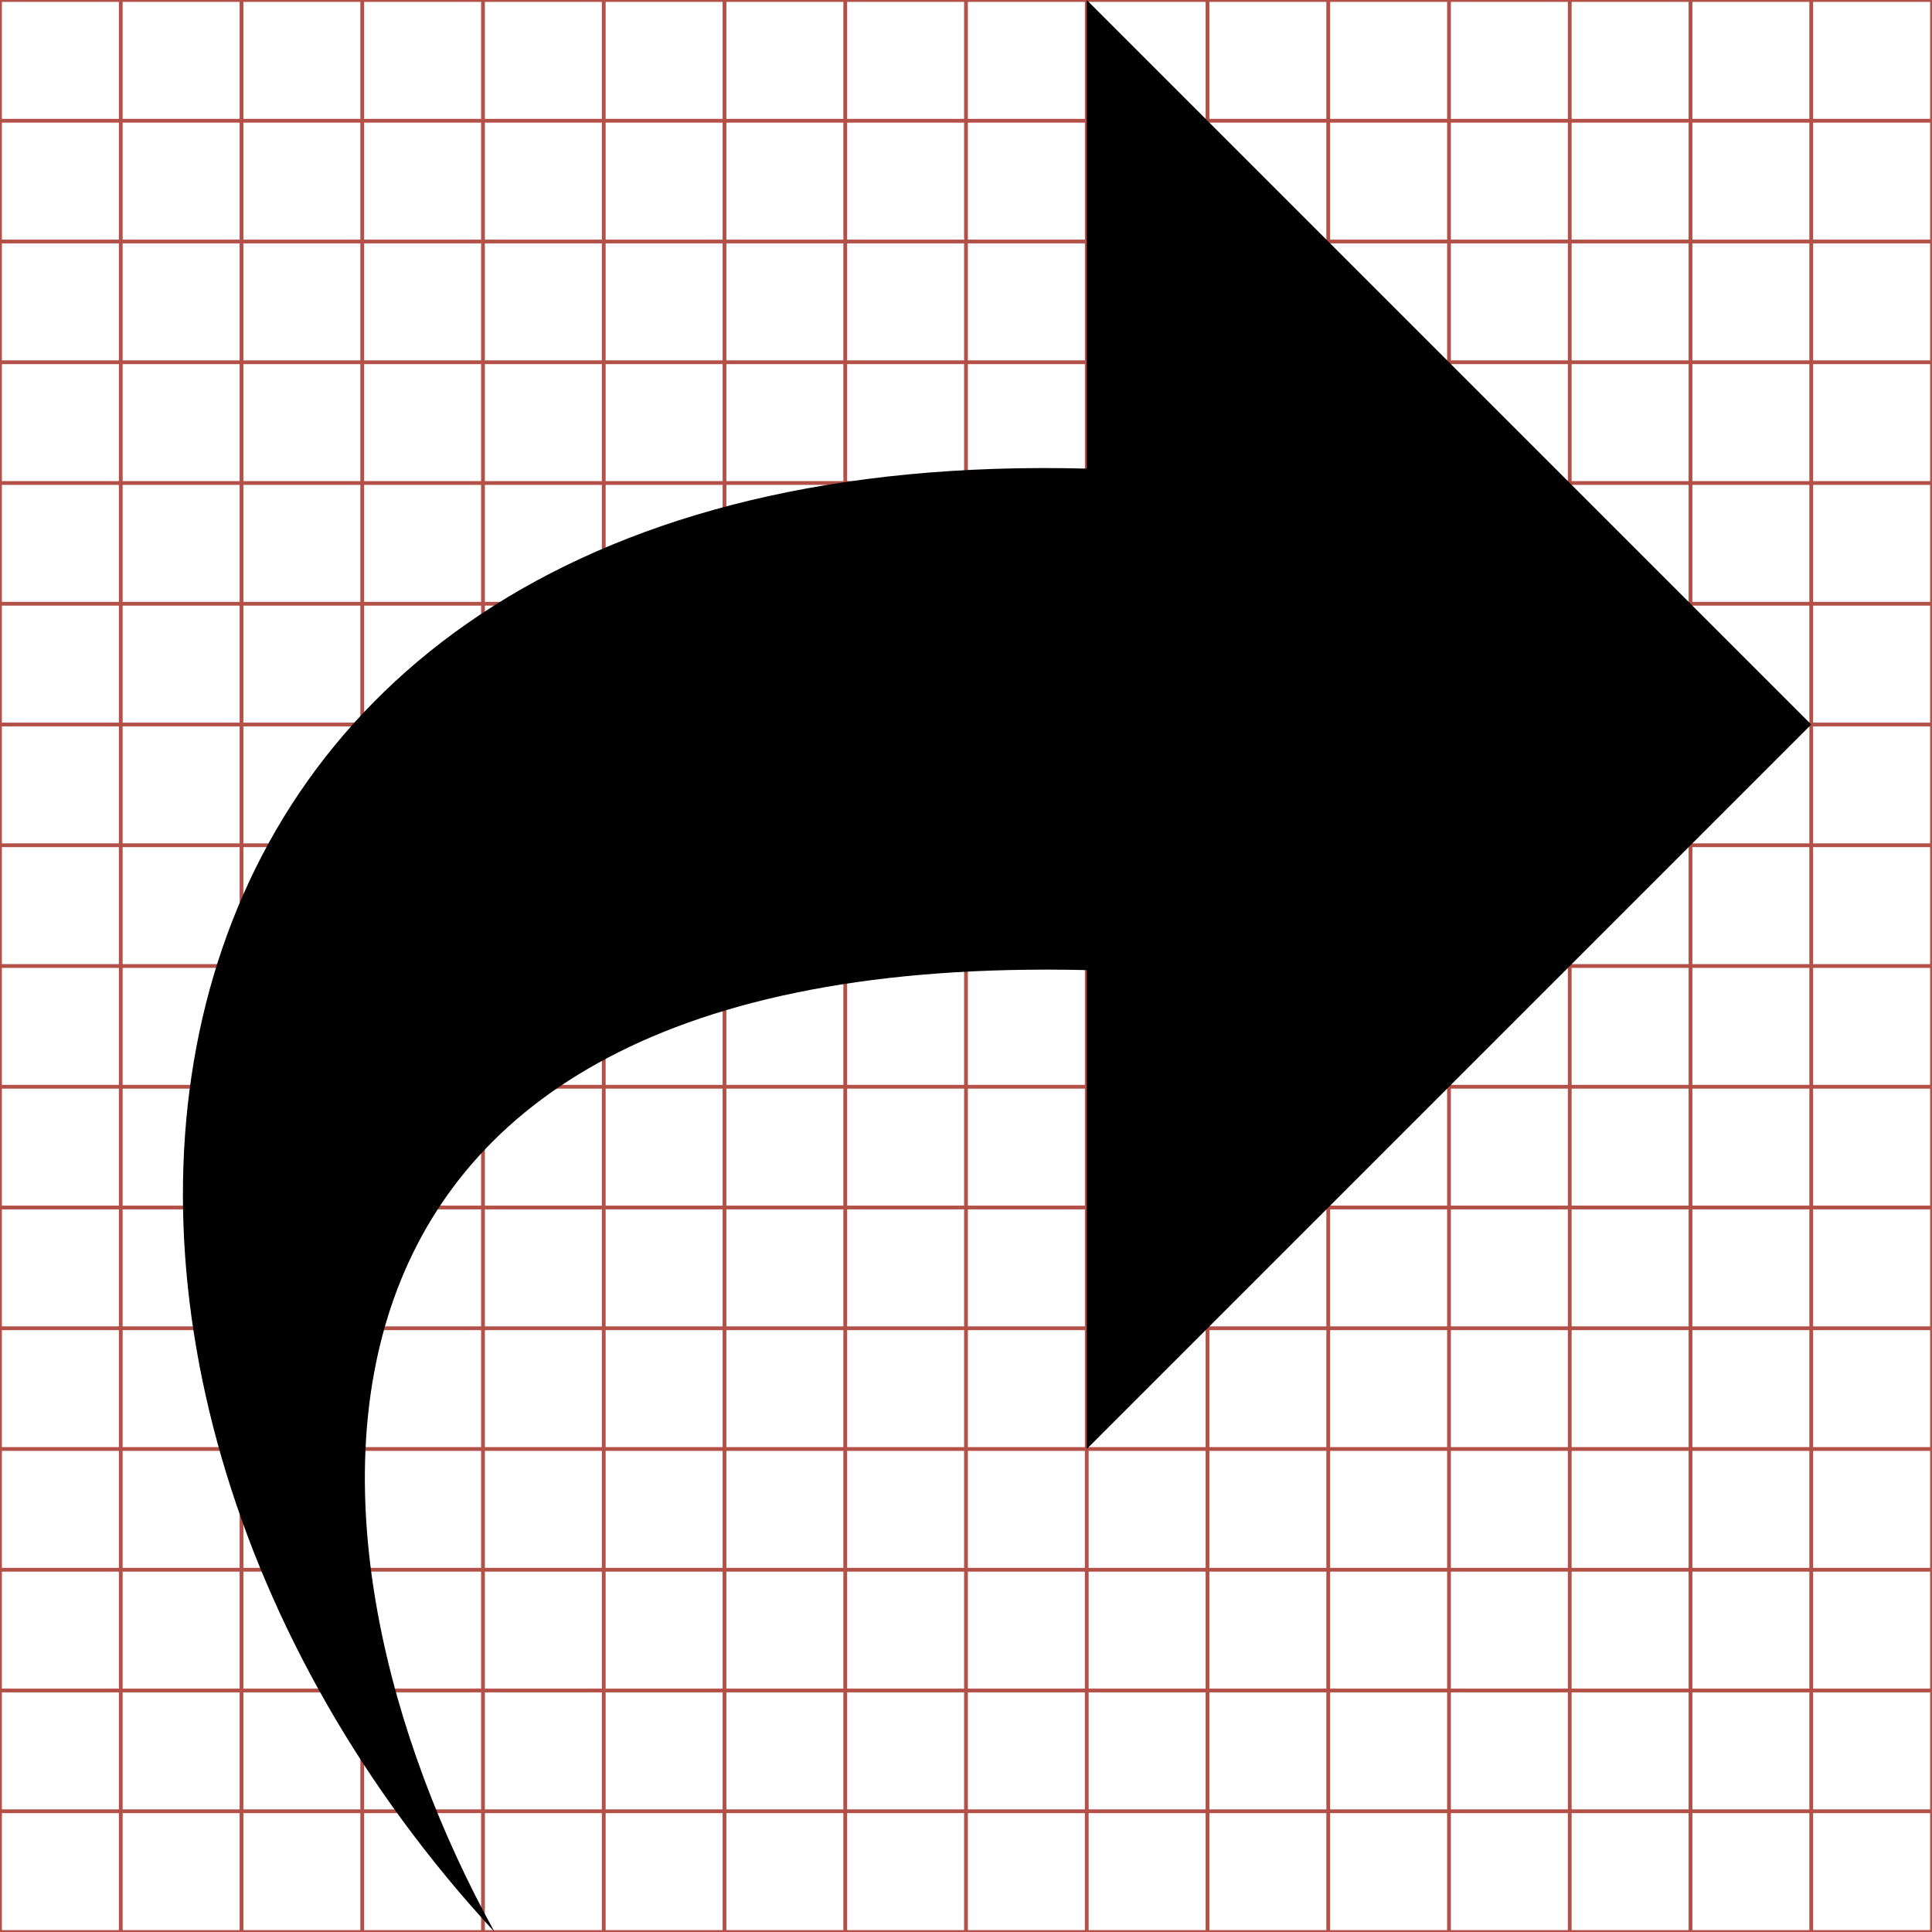
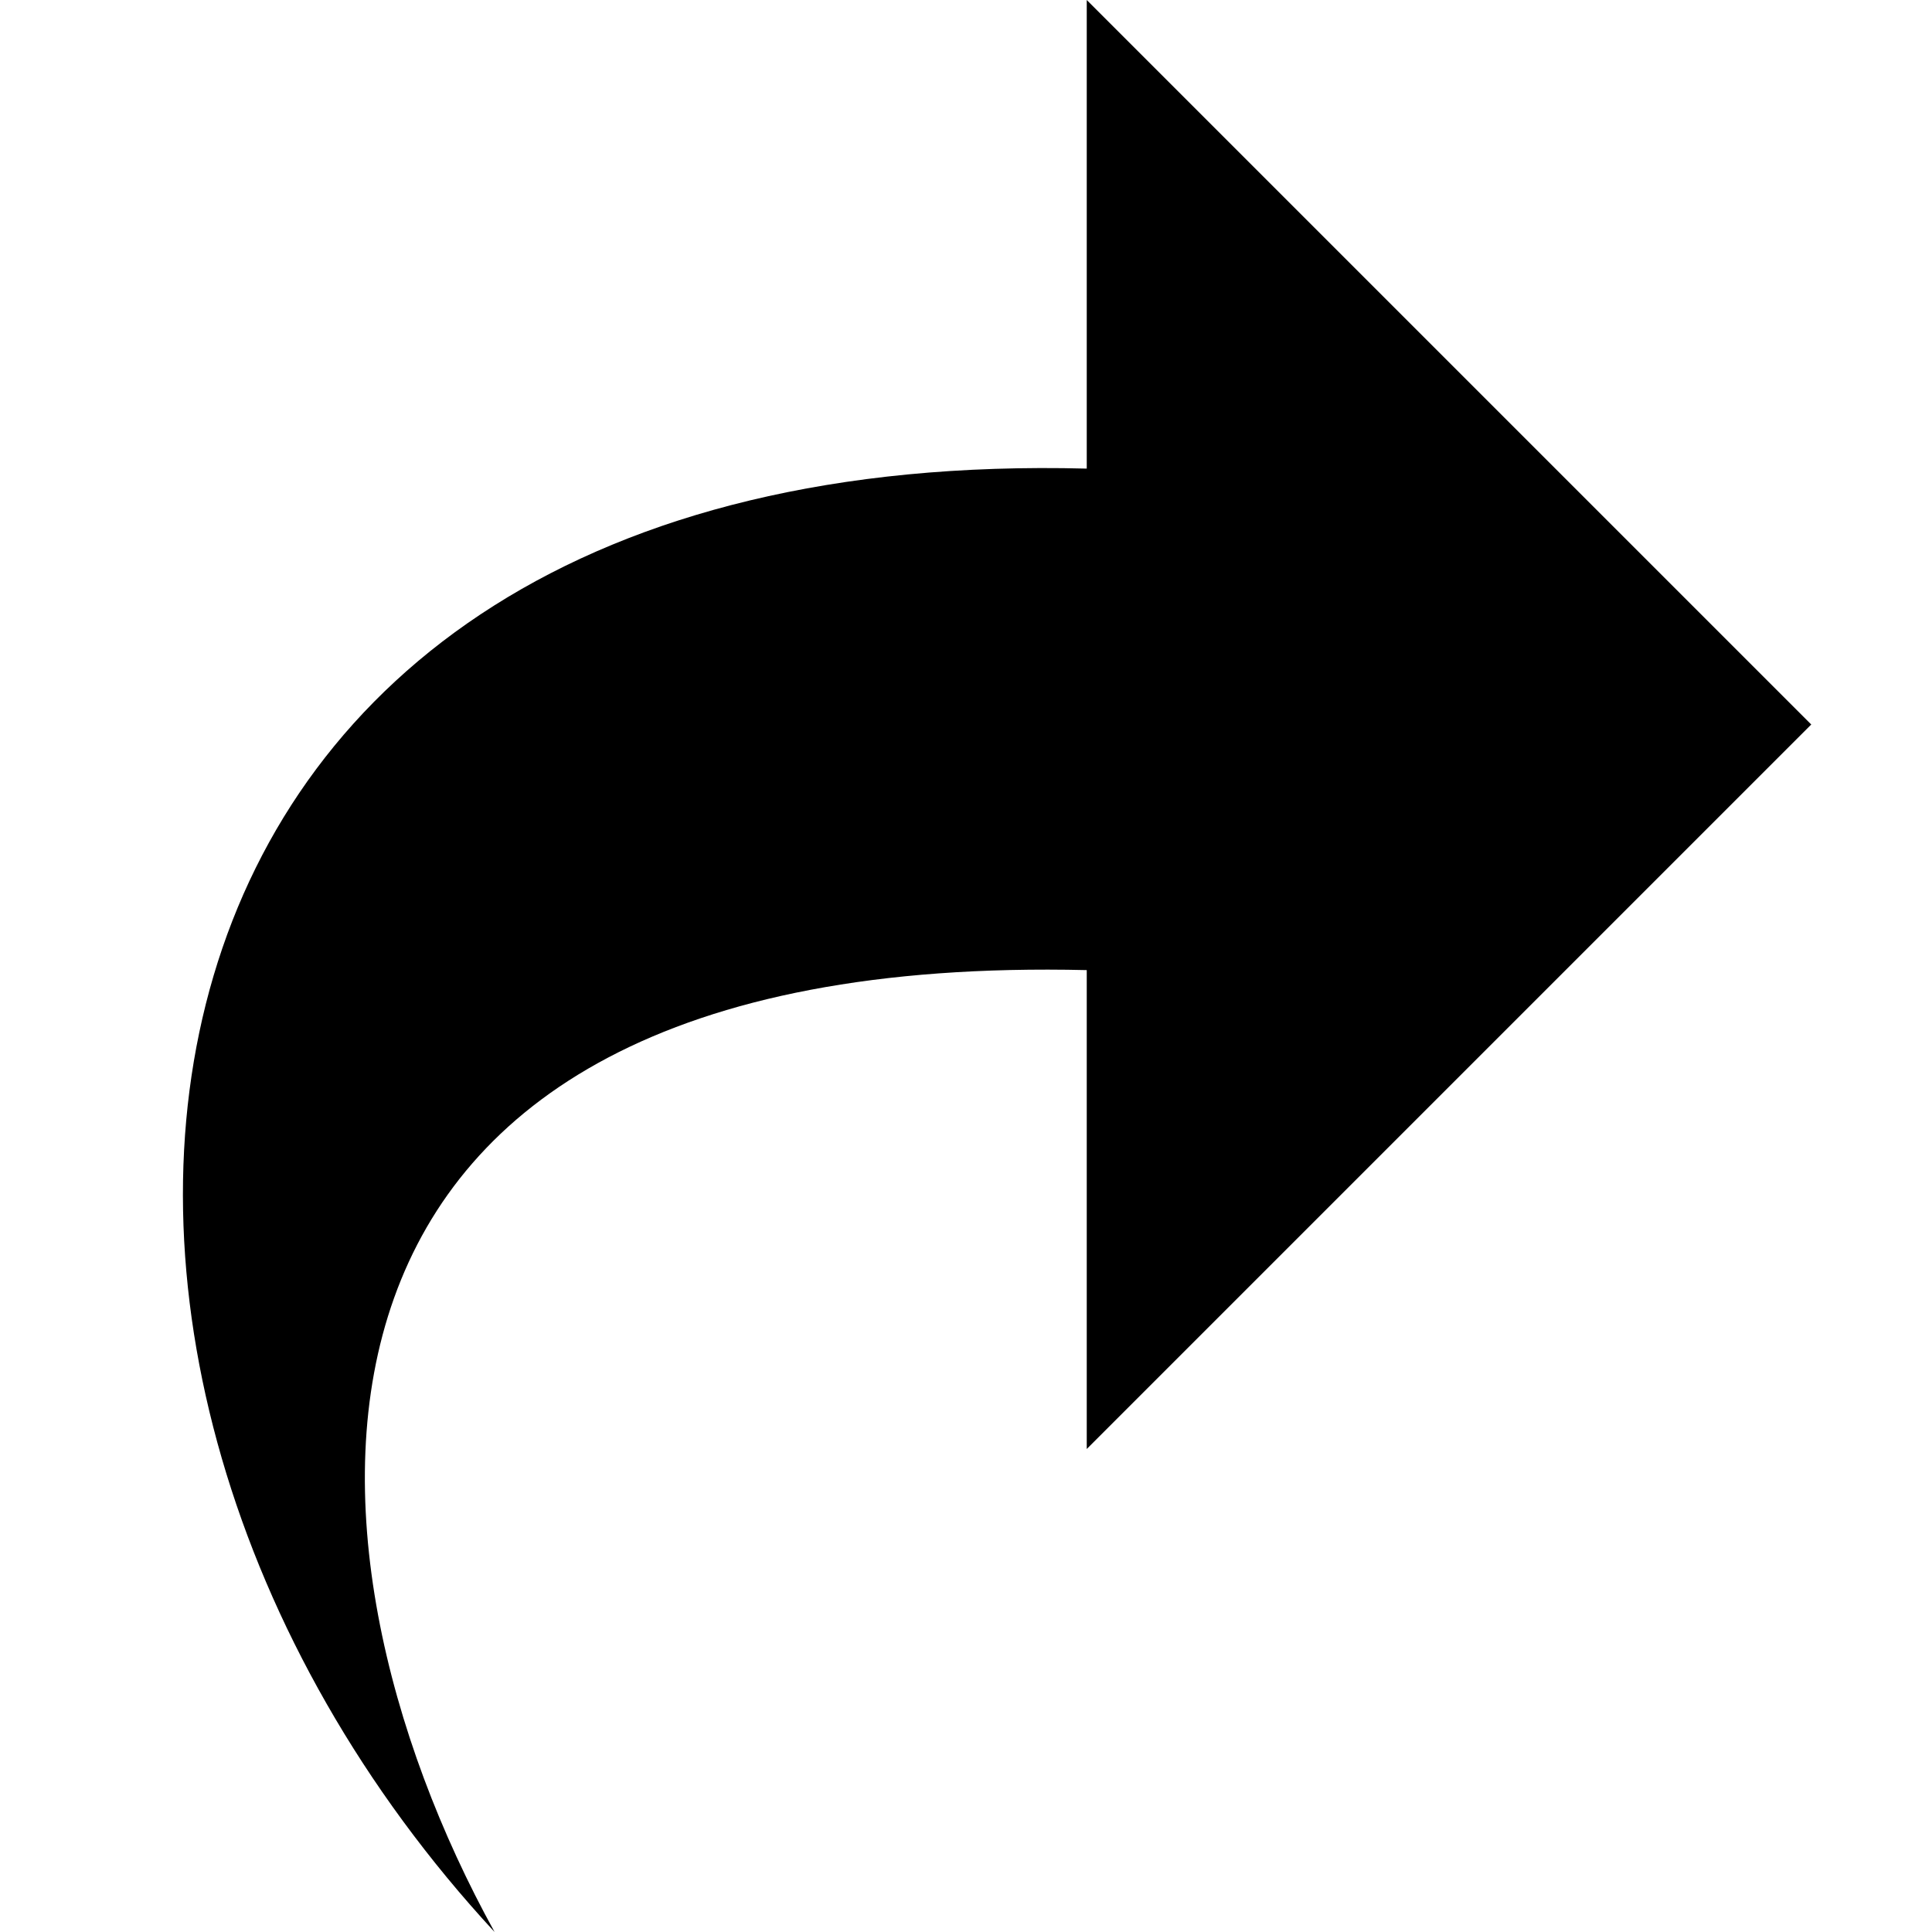
- <svg xmlns="http://www.w3.org/2000/svg" width="512" height="512" viewBox="0 0 512 512" fill="#000000">
-   <g class="svgGrid" id="svgGrid">
-     <line stroke-width="1" stroke="#B35047" x1="32" x2="32" y1="0" y2="512" />
-     <line stroke-width="1" stroke="#B35047" x1="64" x2="64" y1="0" y2="512" />
-     <line stroke-width="1" stroke="#B35047" x1="96" x2="96" y1="0" y2="512" />
-     <line stroke-width="1" stroke="#B35047" x1="128" x2="128" y1="0" y2="512" />
-     <line stroke-width="1" stroke="#B35047" x1="160" x2="160" y1="0" y2="512" />
-     <line stroke-width="1" stroke="#B35047" x1="192" x2="192" y1="0" y2="512" />
-     <line stroke-width="1" stroke="#B35047" x1="224" x2="224" y1="0" y2="512" />
-     <line stroke-width="1" stroke="#B35047" x1="256" x2="256" y1="0" y2="512" />
-     <line stroke-width="1" stroke="#B35047" x1="288" x2="288" y1="0" y2="512" />
-     <line stroke-width="1" stroke="#B35047" x1="320" x2="320" y1="0" y2="512" />
-     <line stroke-width="1" stroke="#B35047" x1="352" x2="352" y1="0" y2="512" />
-     <line stroke-width="1" stroke="#B35047" x1="384" x2="384" y1="0" y2="512" />
-     <line stroke-width="1" stroke="#B35047" x1="416" x2="416" y1="0" y2="512" />
-     <line stroke-width="1" stroke="#B35047" x1="448" x2="448" y1="0" y2="512" />
-     <line stroke-width="1" stroke="#B35047" x1="480" x2="480" y1="0" y2="512" />
-     <line stroke-width="1" stroke="#B35047" x1="0" x2="512" y1="32" y2="32" />
-     <line stroke-width="1" stroke="#B35047" x1="0" x2="512" y1="64" y2="64" />
-     <line stroke-width="1" stroke="#B35047" x1="0" x2="512" y1="96" y2="96" />
-     <line stroke-width="1" stroke="#B35047" x1="0" x2="512" y1="128" y2="128" />
-     <line stroke-width="1" stroke="#B35047" x1="0" x2="512" y1="160" y2="160" />
-     <line stroke-width="1" stroke="#B35047" x1="0" x2="512" y1="192" y2="192" />
-     <line stroke-width="1" stroke="#B35047" x1="0" x2="512" y1="224" y2="224" />
-     <line stroke-width="1" stroke="#B35047" x1="0" x2="512" y1="256" y2="256" />
-     <line stroke-width="1" stroke="#B35047" x1="0" x2="512" y1="288" y2="288" />
-     <line stroke-width="1" stroke="#B35047" x1="0" x2="512" y1="320" y2="320" />
-     <line stroke-width="1" stroke="#B35047" x1="0" x2="512" y1="352" y2="352" />
-     <line stroke-width="1" stroke="#B35047" x1="0" x2="512" y1="384" y2="384" />
-     <line stroke-width="1" stroke="#B35047" x1="0" x2="512" y1="416" y2="416" />
-     <line stroke-width="1" stroke="#B35047" x1="0" x2="512" y1="448" y2="448" />
-     <line stroke-width="1" stroke="#B35047" x1="0" x2="512" y1="480" y2="480" />
-     <rect x="0" y="0" width="512" height="512" fill="none" stroke-width="1" stroke="#B35047" />
-   </g>
-   <path d="M 288.00,124.186L 288.00,0.00 l 192.00,192.00L 288.00,384.00L 288.00,257.088 C 64.625,251.847, 74.206,408.984, 131.07,512.00 C-9.286,360.293, 20.52,117.215, 288.00,124.186z" />
+ <svg xmlns="http://www.w3.org/2000/svg" version="1.1" id="Layer_1" x="0px" y="0px" width="512px" height="512px" viewBox="0 0 512 512" enable-background="new 0 0 512 512" xml:space="preserve">
+   <path d="M288,124.186V0l192,192L288,384V257.088C64.625,251.847,74.206,408.984,131.07,512  C-9.286,360.294,20.52,117.215,288,124.186z" />
</svg>
